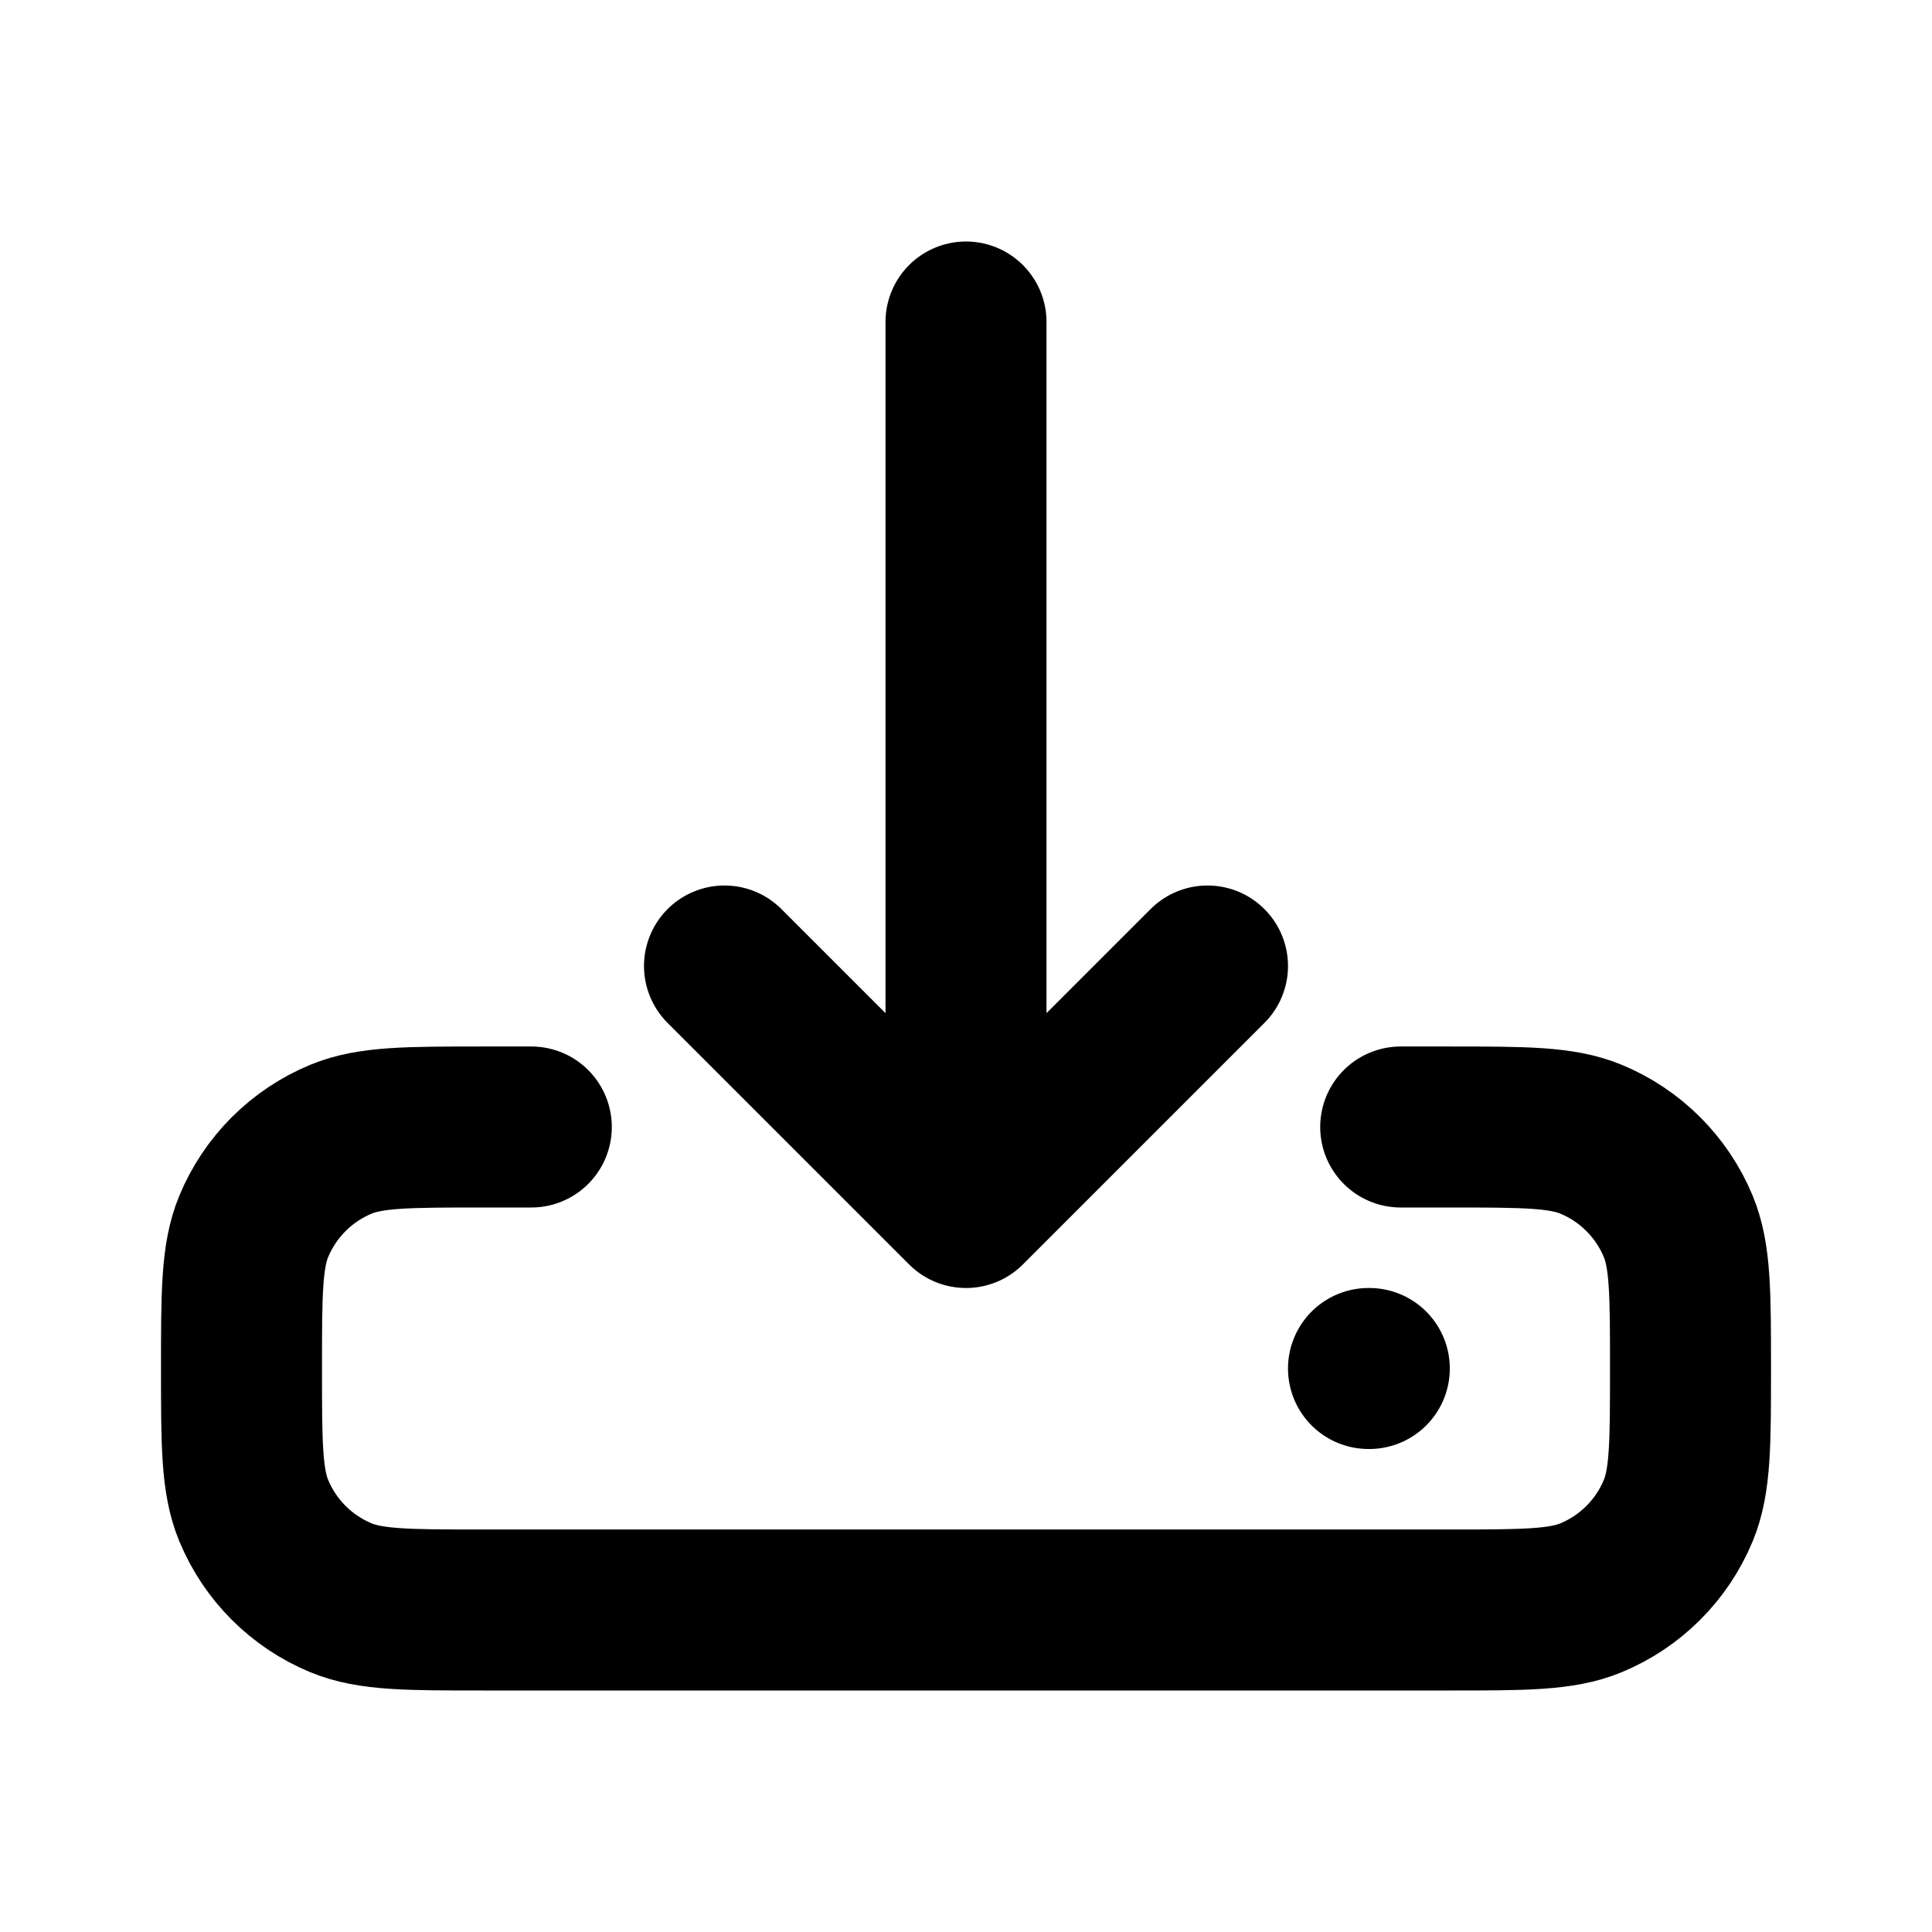
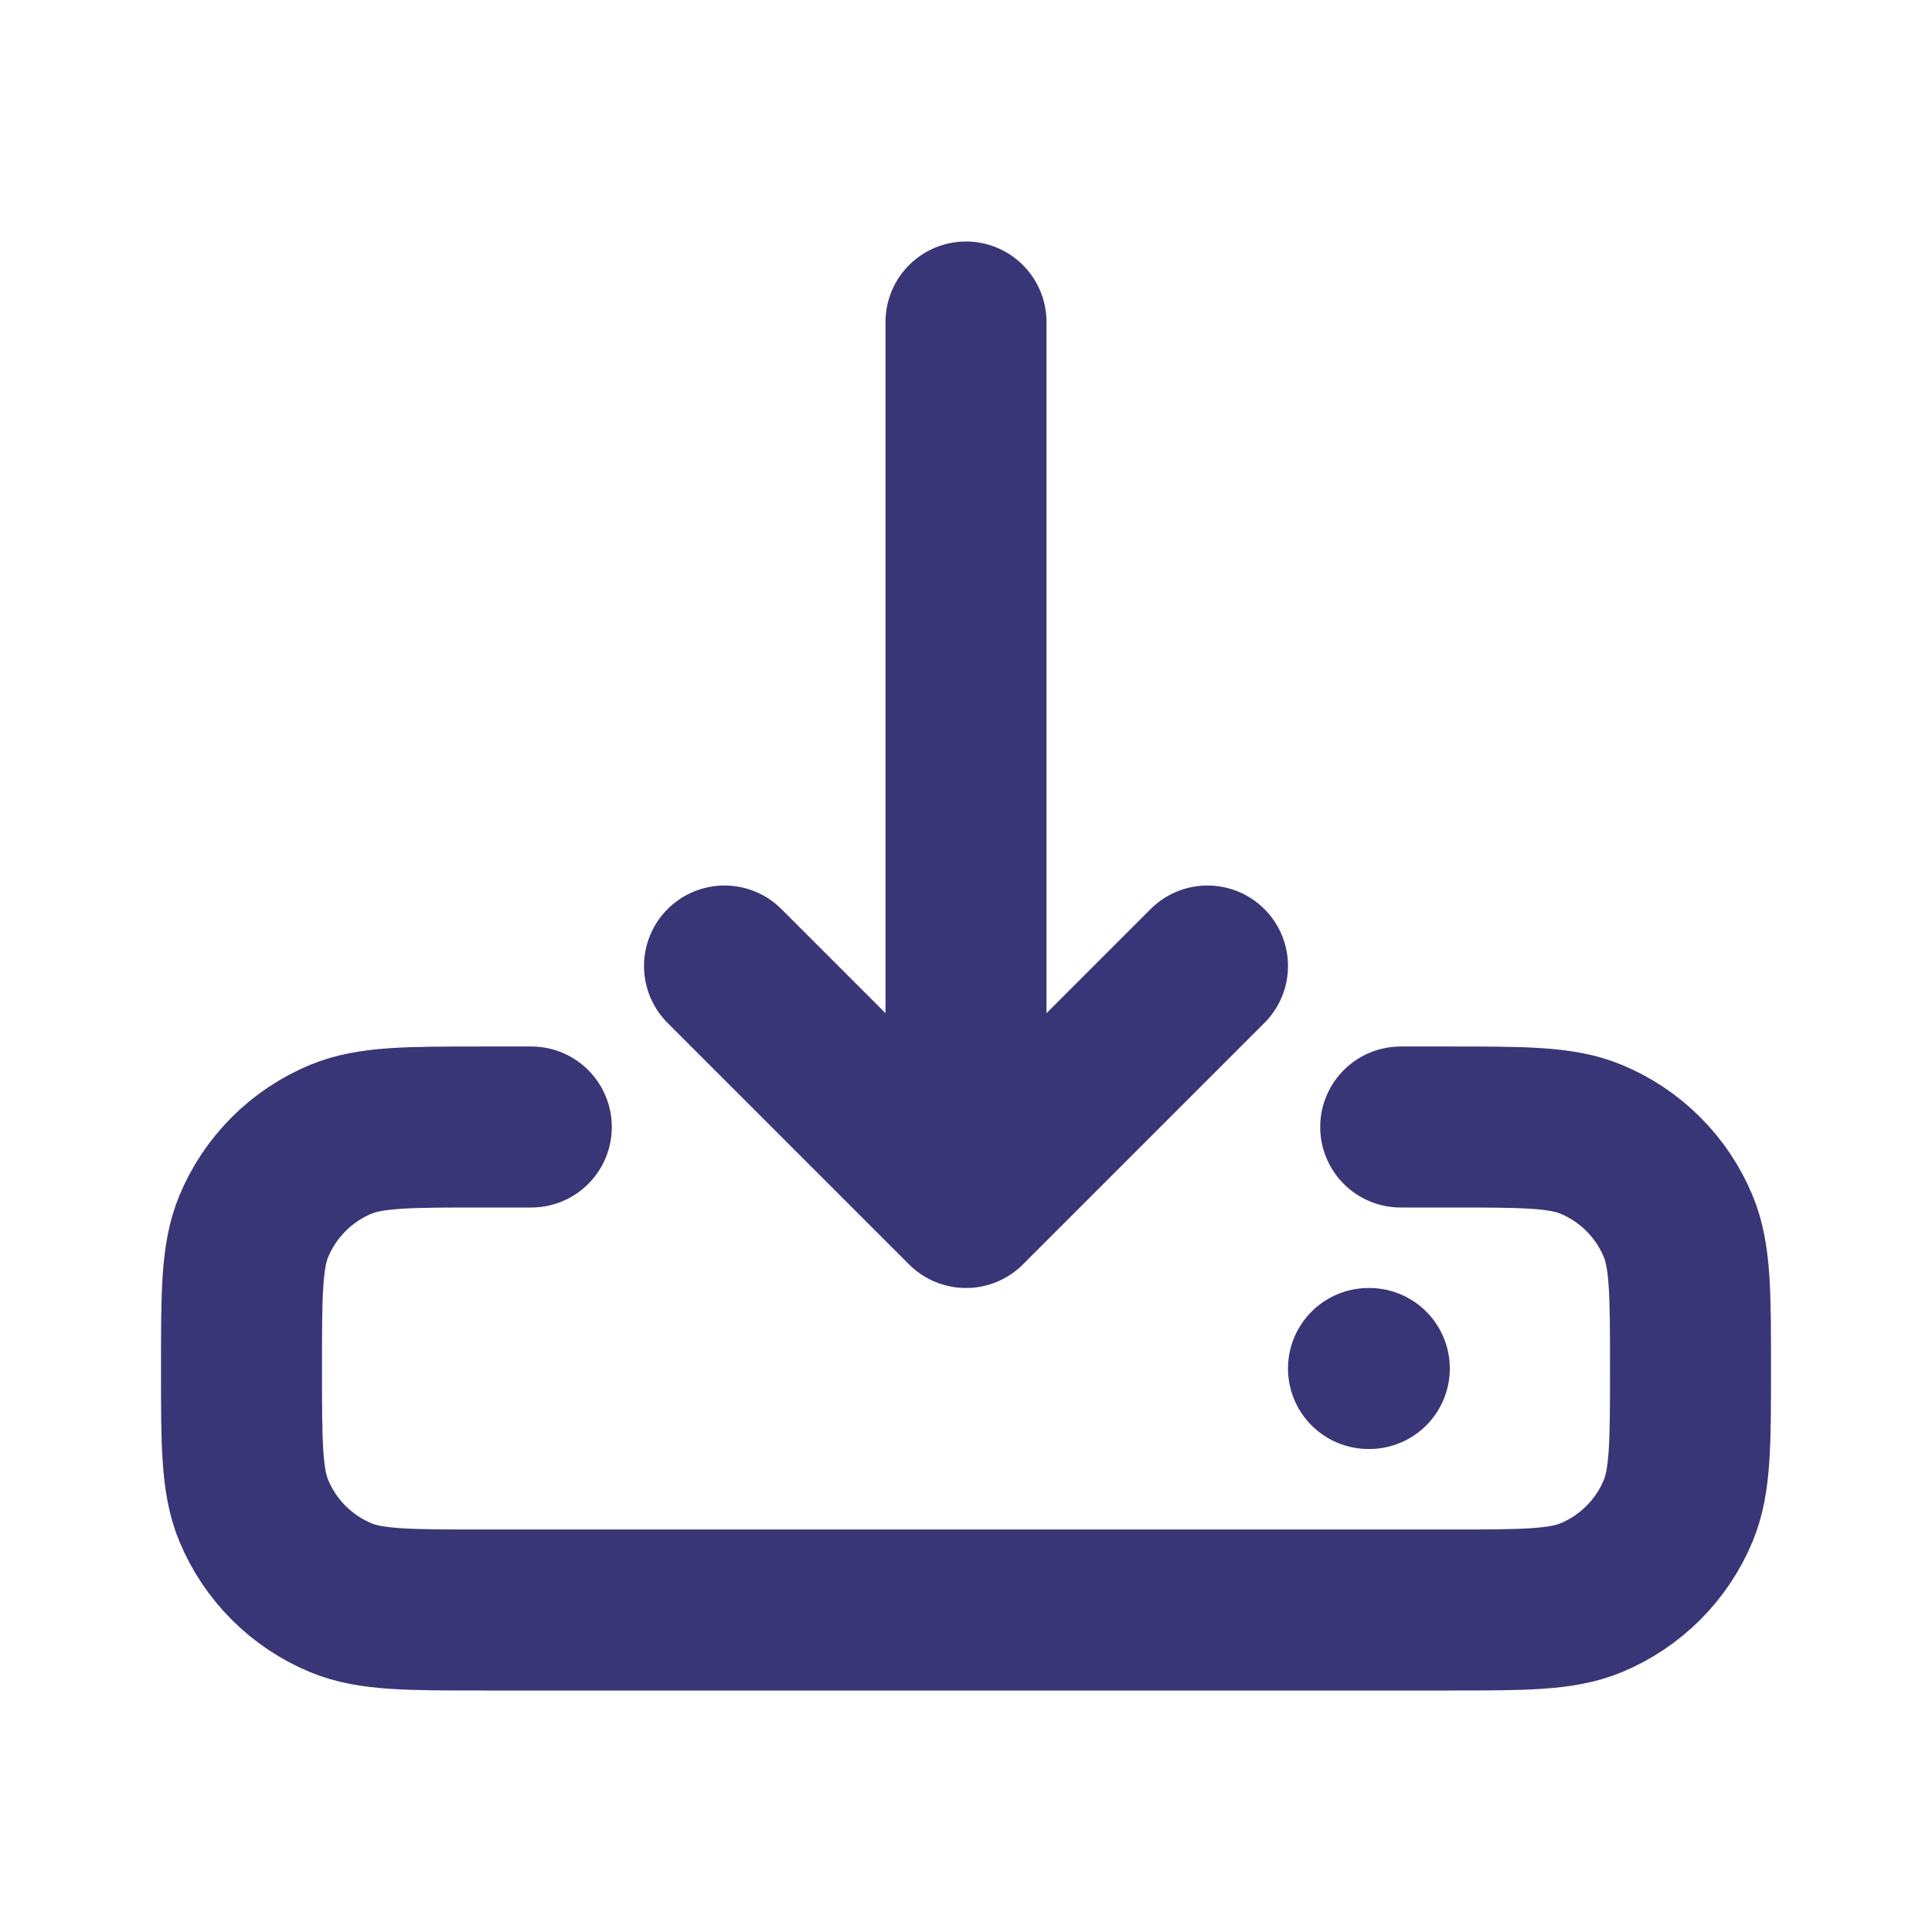
<svg xmlns="http://www.w3.org/2000/svg" width="800px" height="800px" viewBox="0 0 24 24" fill="none">
-   <path d="M17 17H17.01M17.4 14H18C18.932 14 19.398 14 19.765 14.152C20.255 14.355 20.645 14.745 20.848 15.235C21 15.602 21 16.068 21 17C21 17.932 21 18.398 20.848 18.765C20.645 19.255 20.255 19.645 19.765 19.848C19.398 20 18.932 20 18 20H6C5.068 20 4.602 20 4.235 19.848C3.745 19.645 3.355 19.255 3.152 18.765C3 18.398 3 17.932 3 17C3 16.068 3 15.602 3.152 15.235C3.355 14.745 3.745 14.355 4.235 14.152C4.602 14 5.068 14 6 14H6.6M12 15V4M12 15L9 12M12 15L15 12" stroke="#000000" stroke-width="2" stroke-linecap="round" stroke-linejoin="round" />
+   <path d="M17 17H17.01M17.4 14H18C18.932 14 19.398 14 19.765 14.152C20.255 14.355 20.645 14.745 20.848 15.235C21 15.602 21 16.068 21 17C21 17.932 21 18.398 20.848 18.765C20.645 19.255 20.255 19.645 19.765 19.848C19.398 20 18.932 20 18 20H6C5.068 20 4.602 20 4.235 19.848C3.745 19.645 3.355 19.255 3.152 18.765C3 18.398 3 17.932 3 17C3 16.068 3 15.602 3.152 15.235C3.355 14.745 3.745 14.355 4.235 14.152C4.602 14 5.068 14 6 14H6.6M12 15V4M12 15L9 12M12 15L15 12" stroke="#393677" stroke-width="2" stroke-linecap="round" stroke-linejoin="round" />
</svg>
